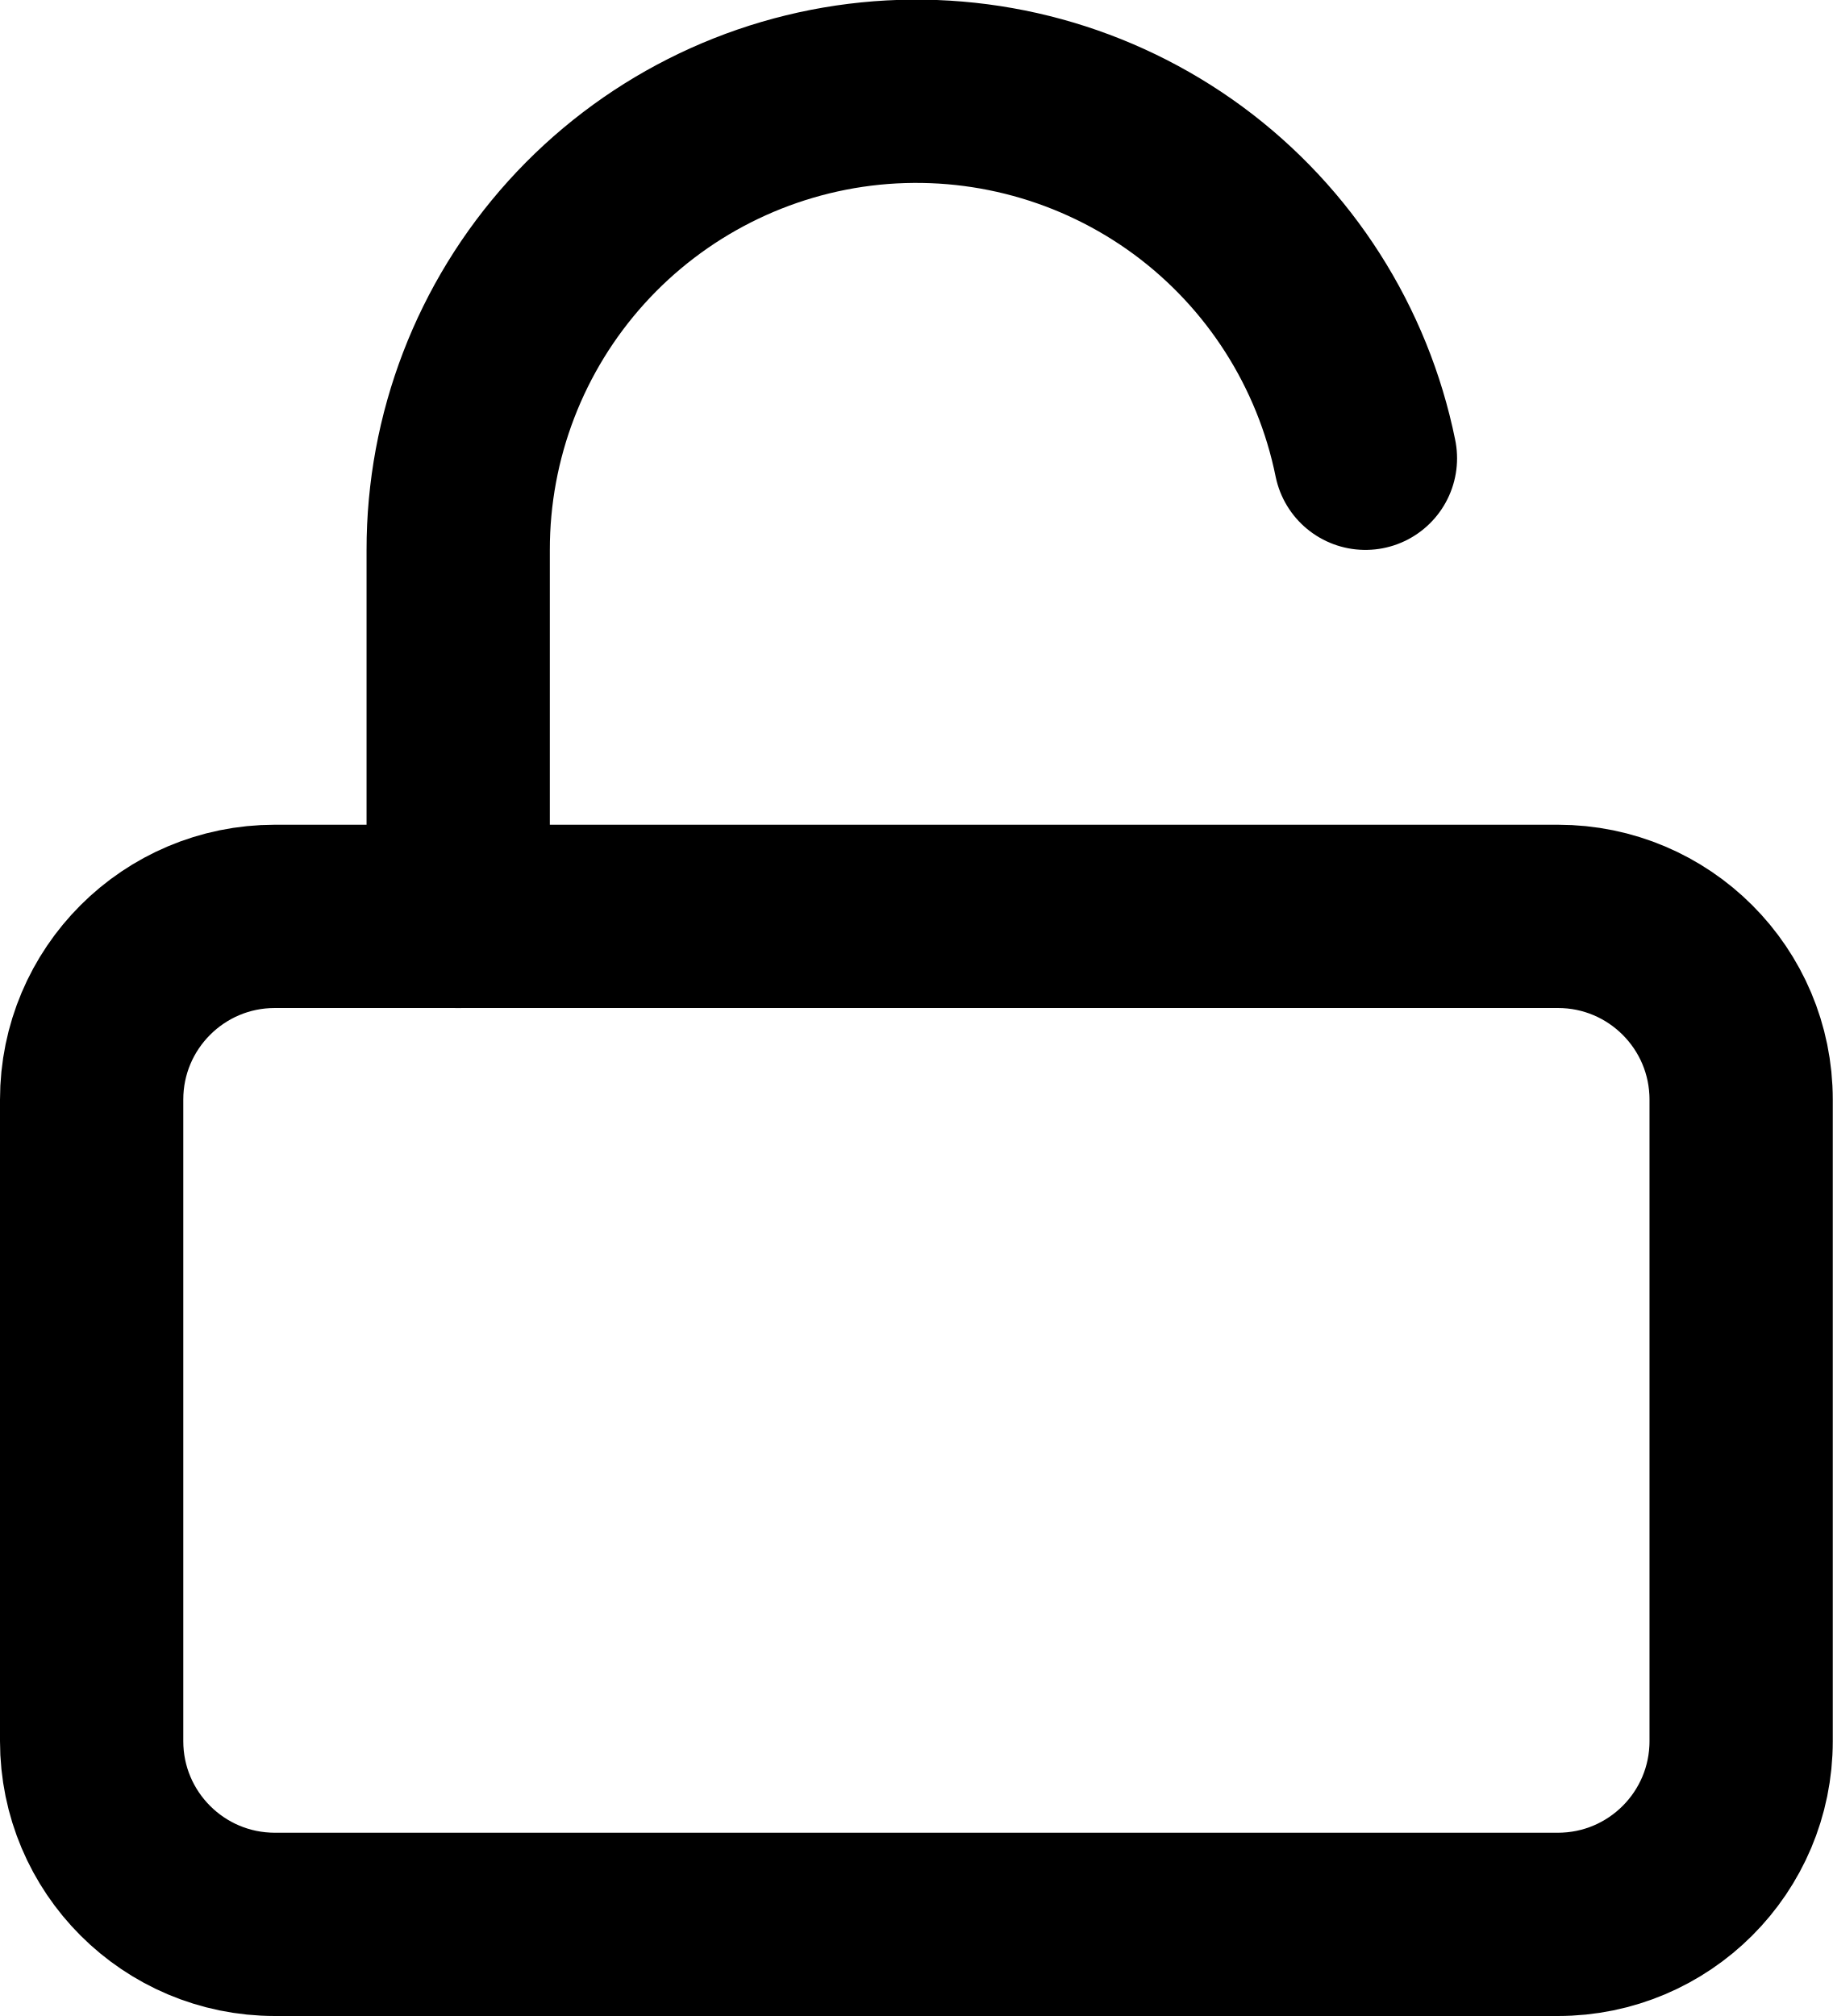
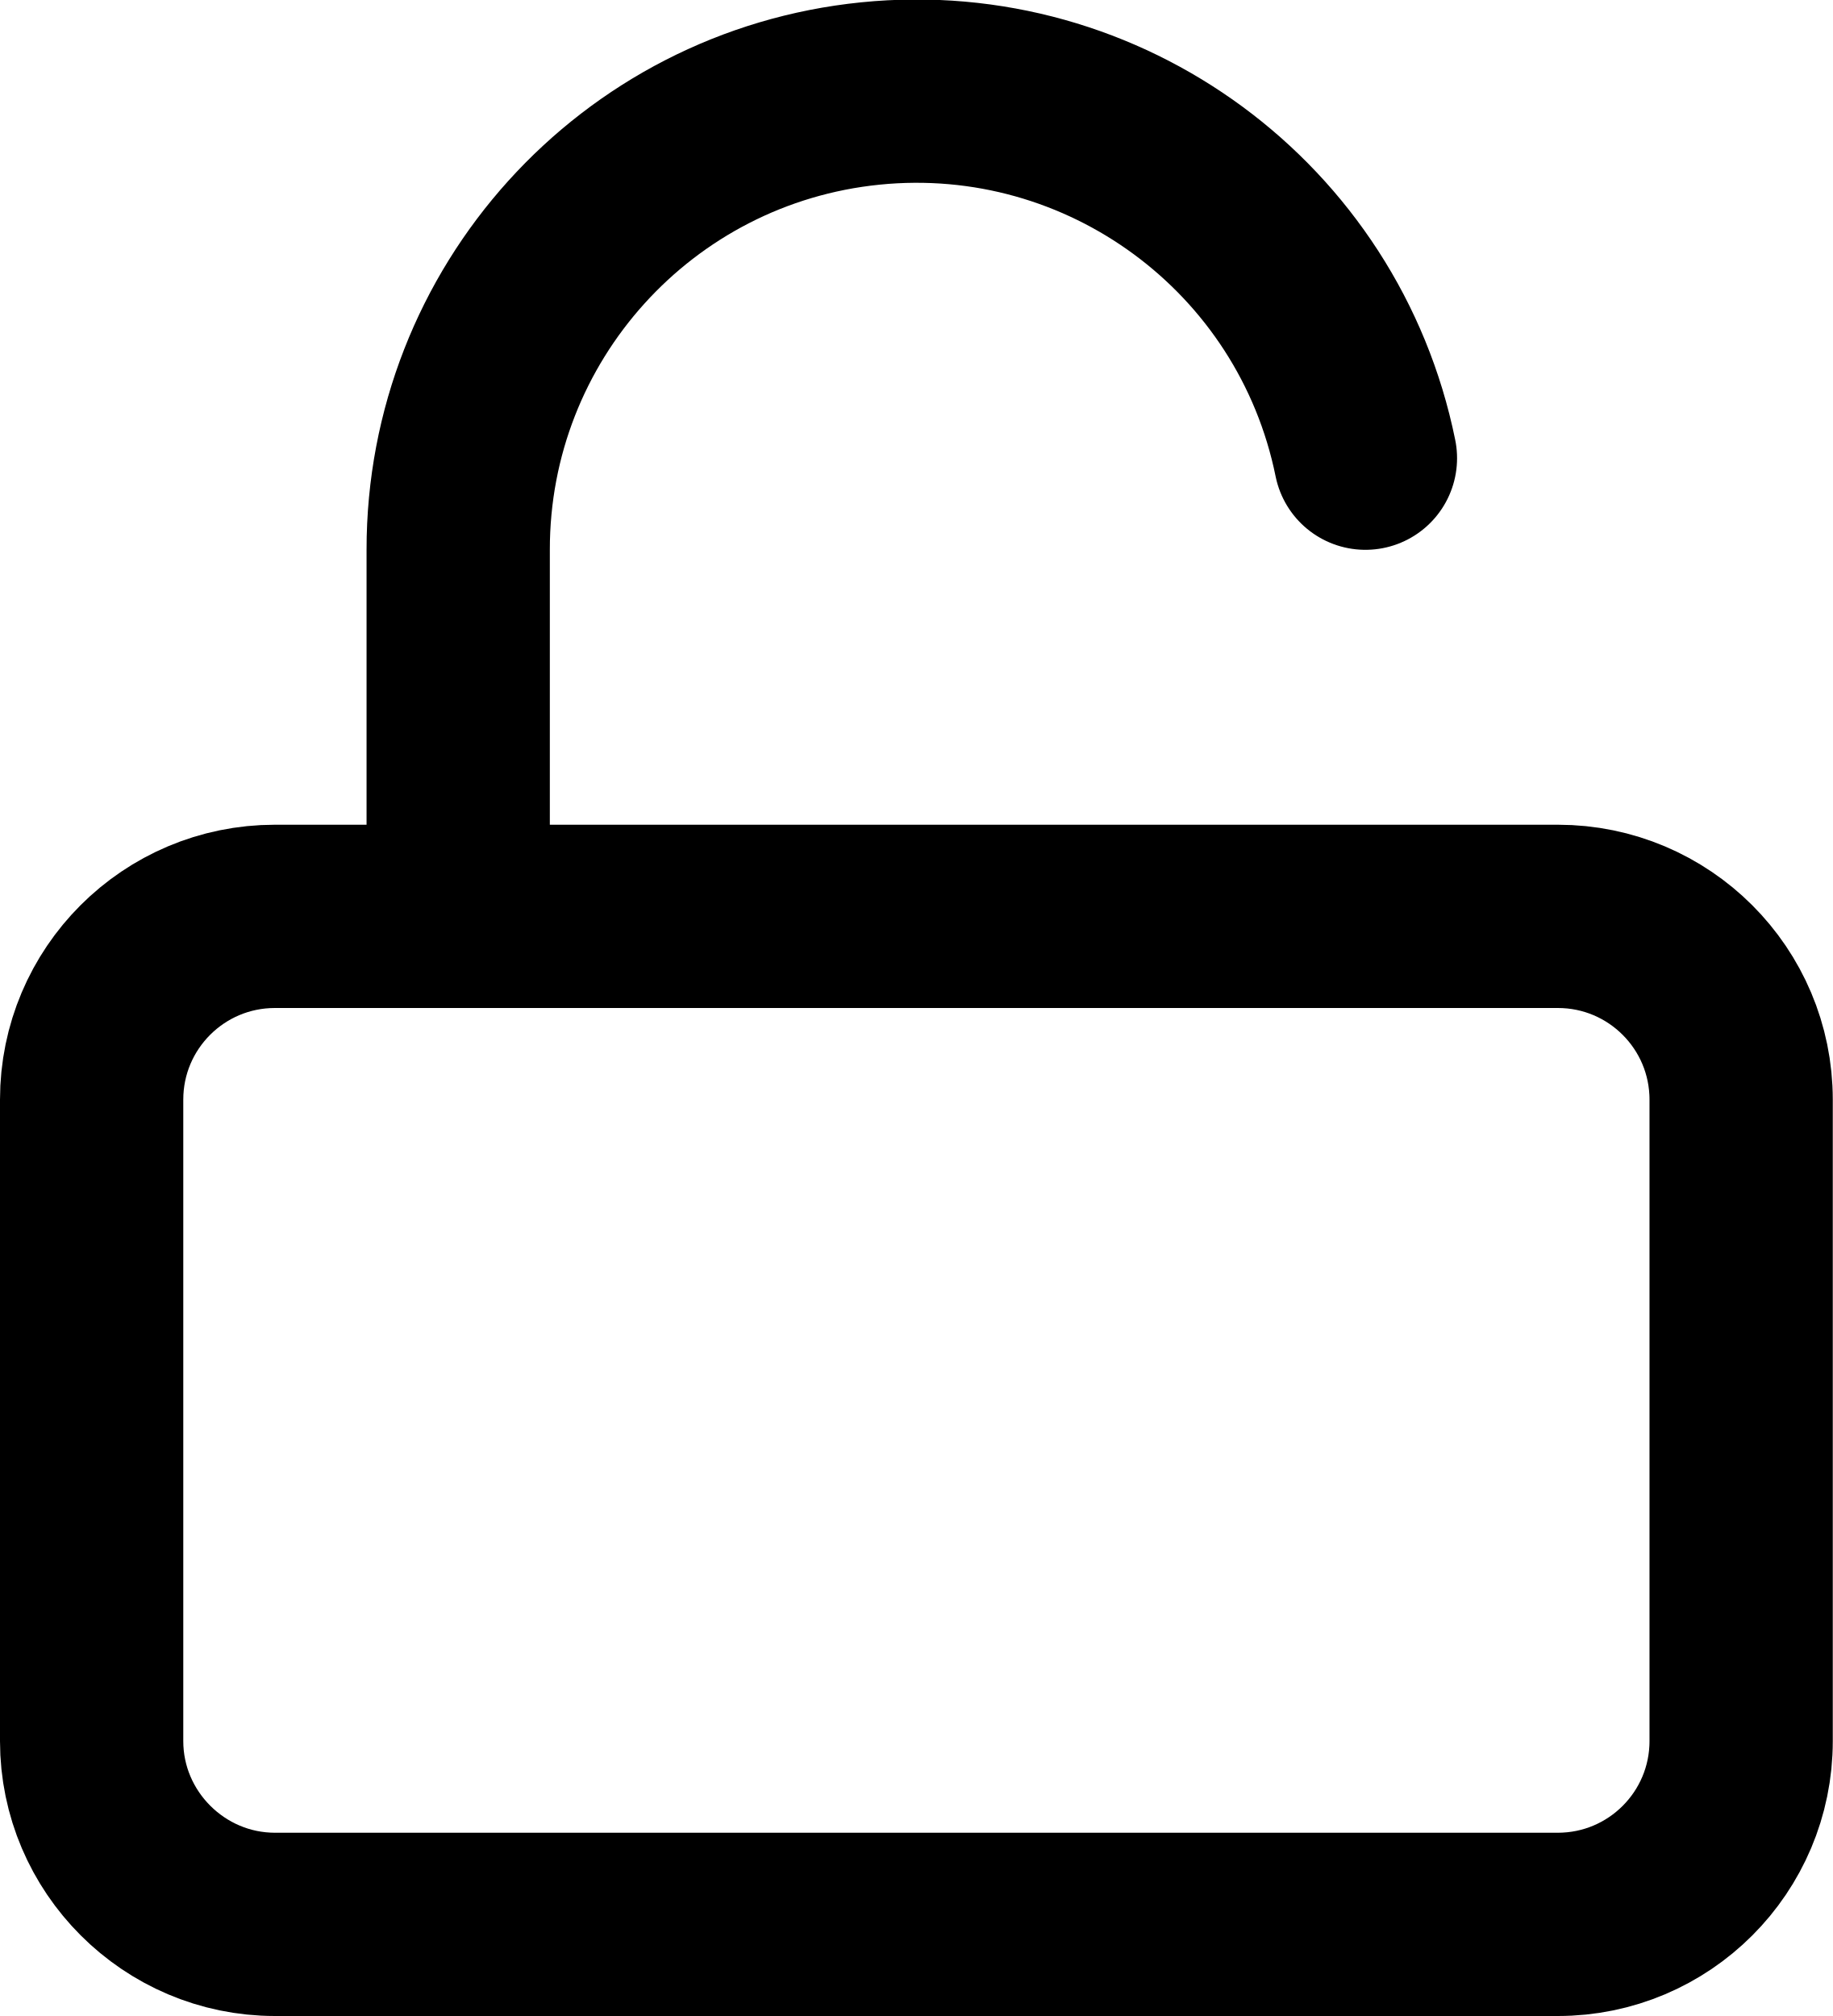
- <svg xmlns="http://www.w3.org/2000/svg" width="20" height="22" viewBox="0 0 20 22" fill="none">
-   <path d="M17 10H3C1.895 10 1 10.895 1 12V19C1 20.105 1.895 21 3 21H17C18.105 21 19 20.105 19 19V12C19 10.895 18.105 10 17 10Z" stroke="black" stroke-width="2" stroke-linecap="round" stroke-linejoin="round" />
-   <path d="M5 10.001V6.001C4.999 4.761 5.458 3.565 6.289 2.645C7.12 1.725 8.264 1.146 9.498 1.021C10.731 0.897 11.967 1.235 12.966 1.97C13.964 2.706 14.653 3.786 14.9 5.001" stroke="black" stroke-width="2" stroke-linecap="round" stroke-linejoin="round" />
+ <svg xmlns="http://www.w3.org/2000/svg" width="20" height="22" fill="none">
+   <path stroke="#000" stroke-linecap="round" stroke-linejoin="round" stroke-width="2" d="M17 10H3a2 2 0 0 0-2 2v7c0 1.1.9 2 2 2h14a2 2 0 0 0 2-2v-7a2 2 0 0 0-2-2ZM5 10V6a5 5 0 0 1 9.9-1" />
</svg>
